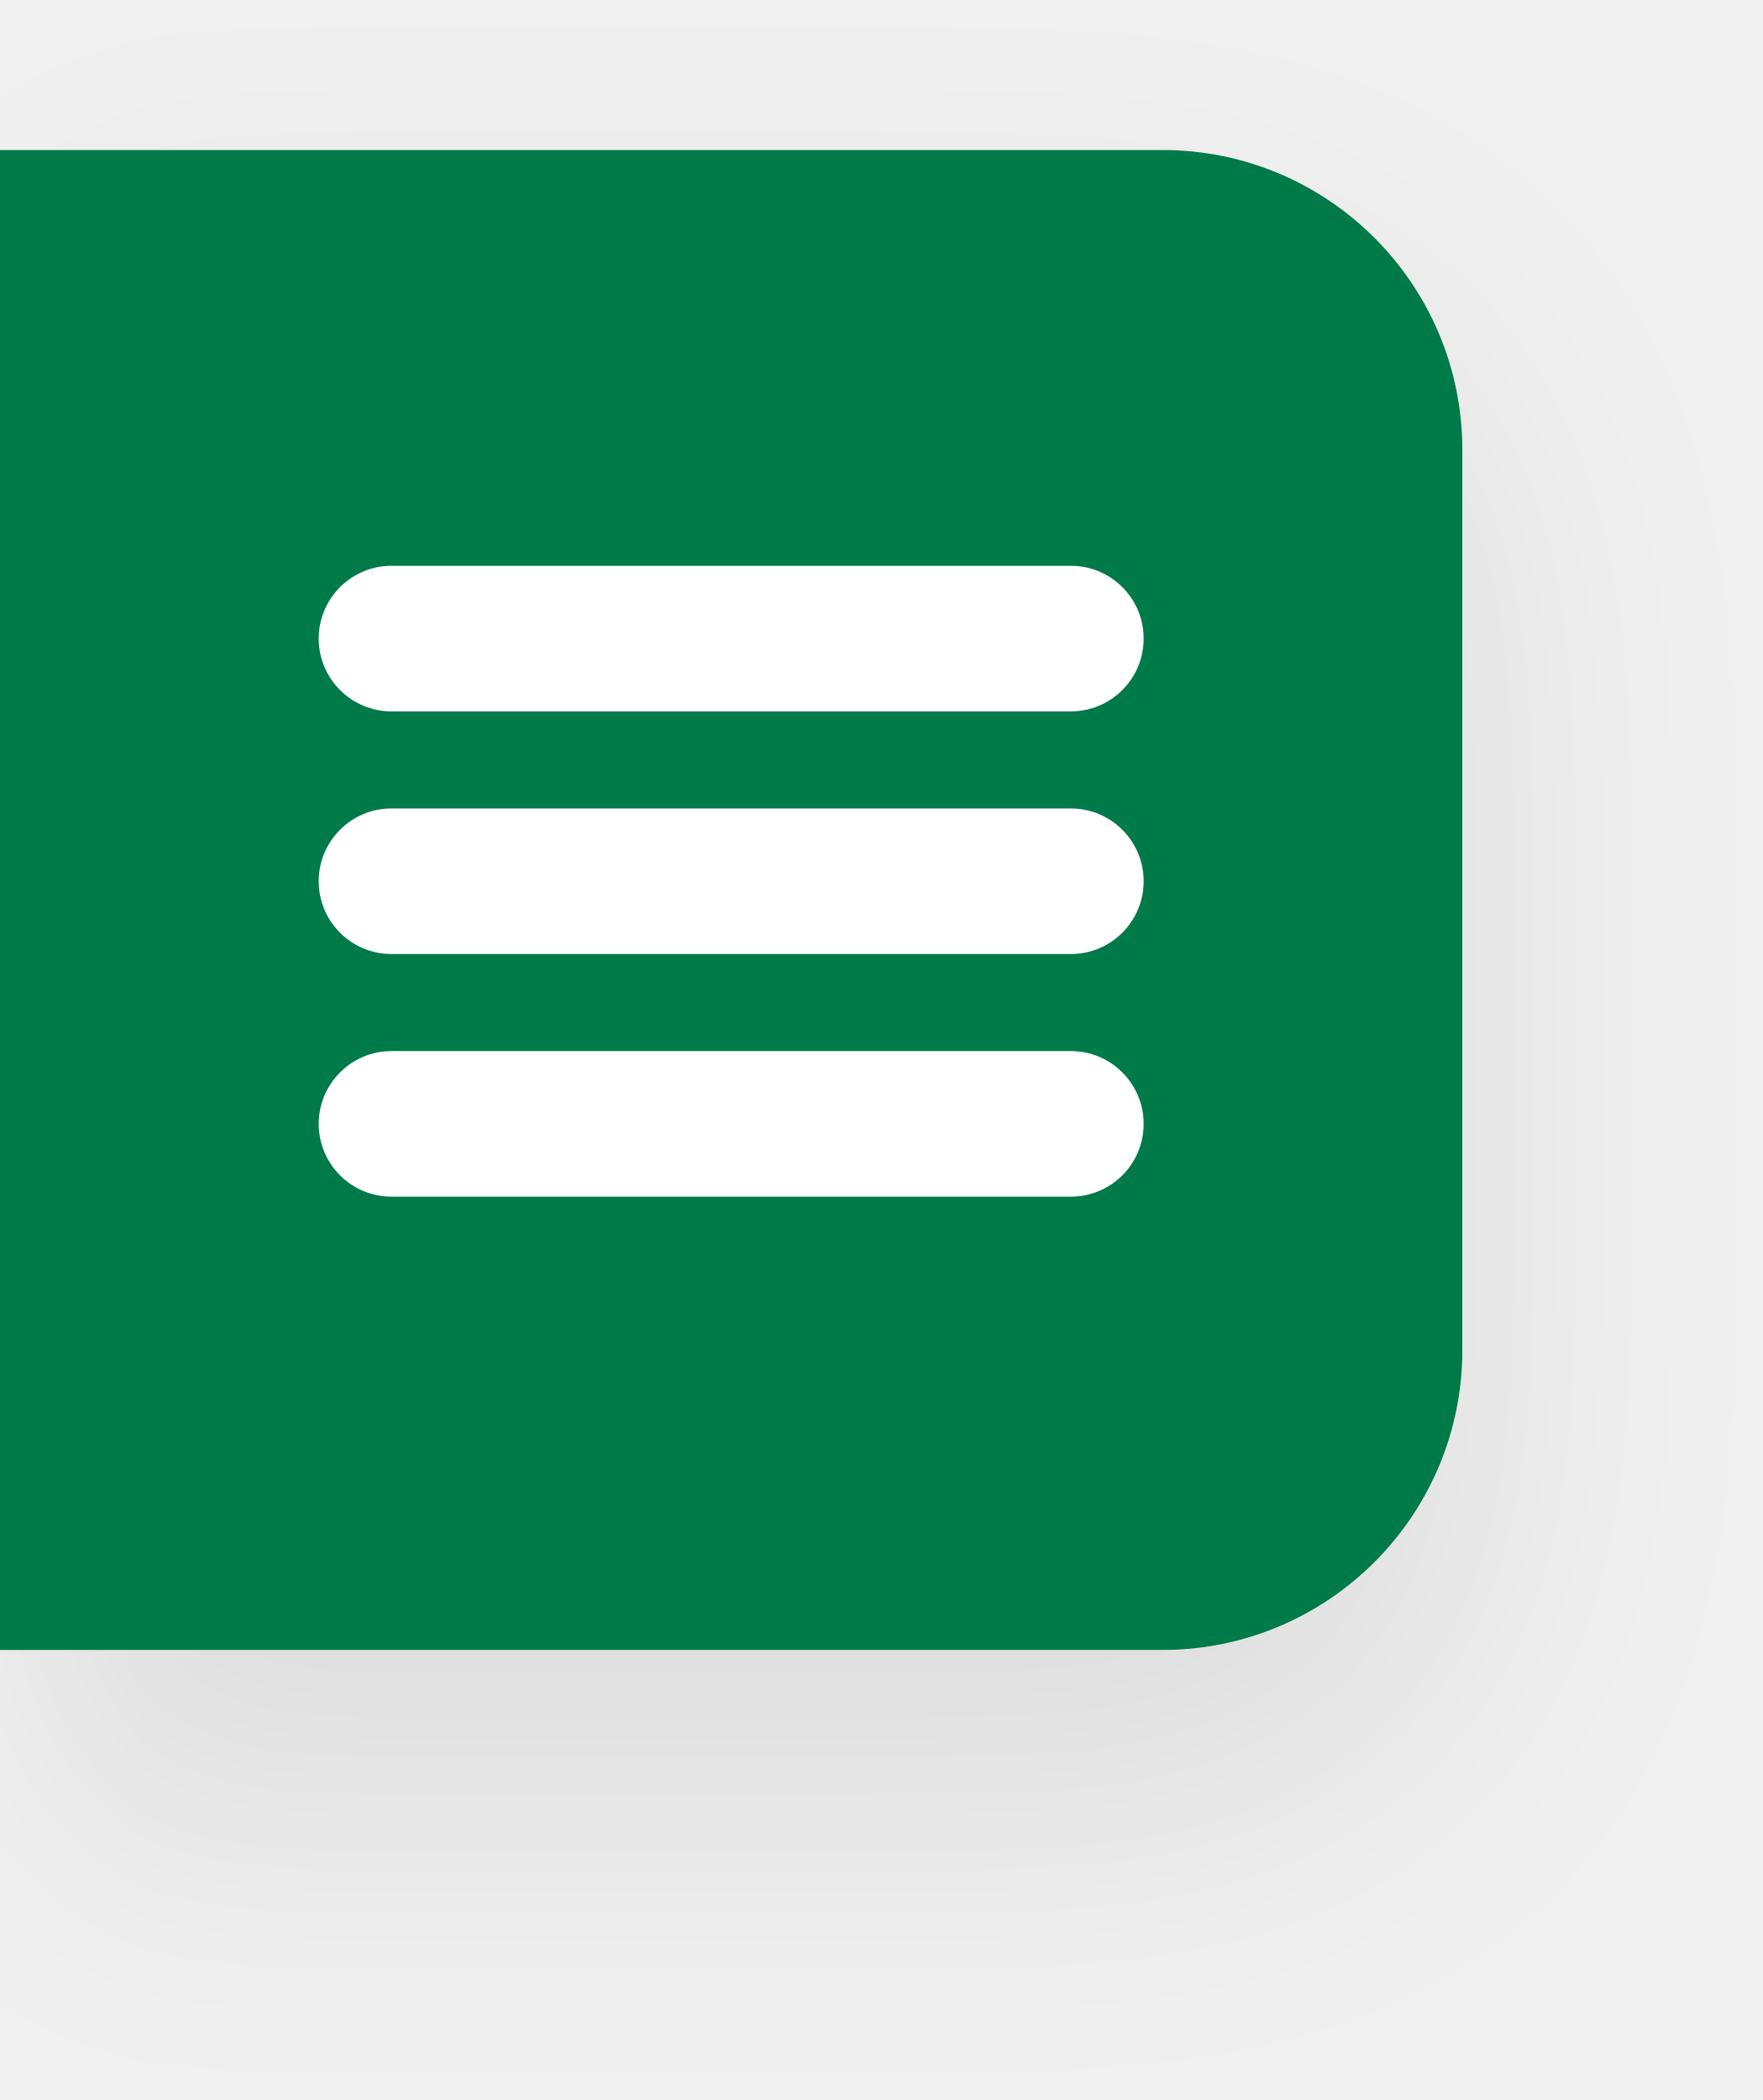
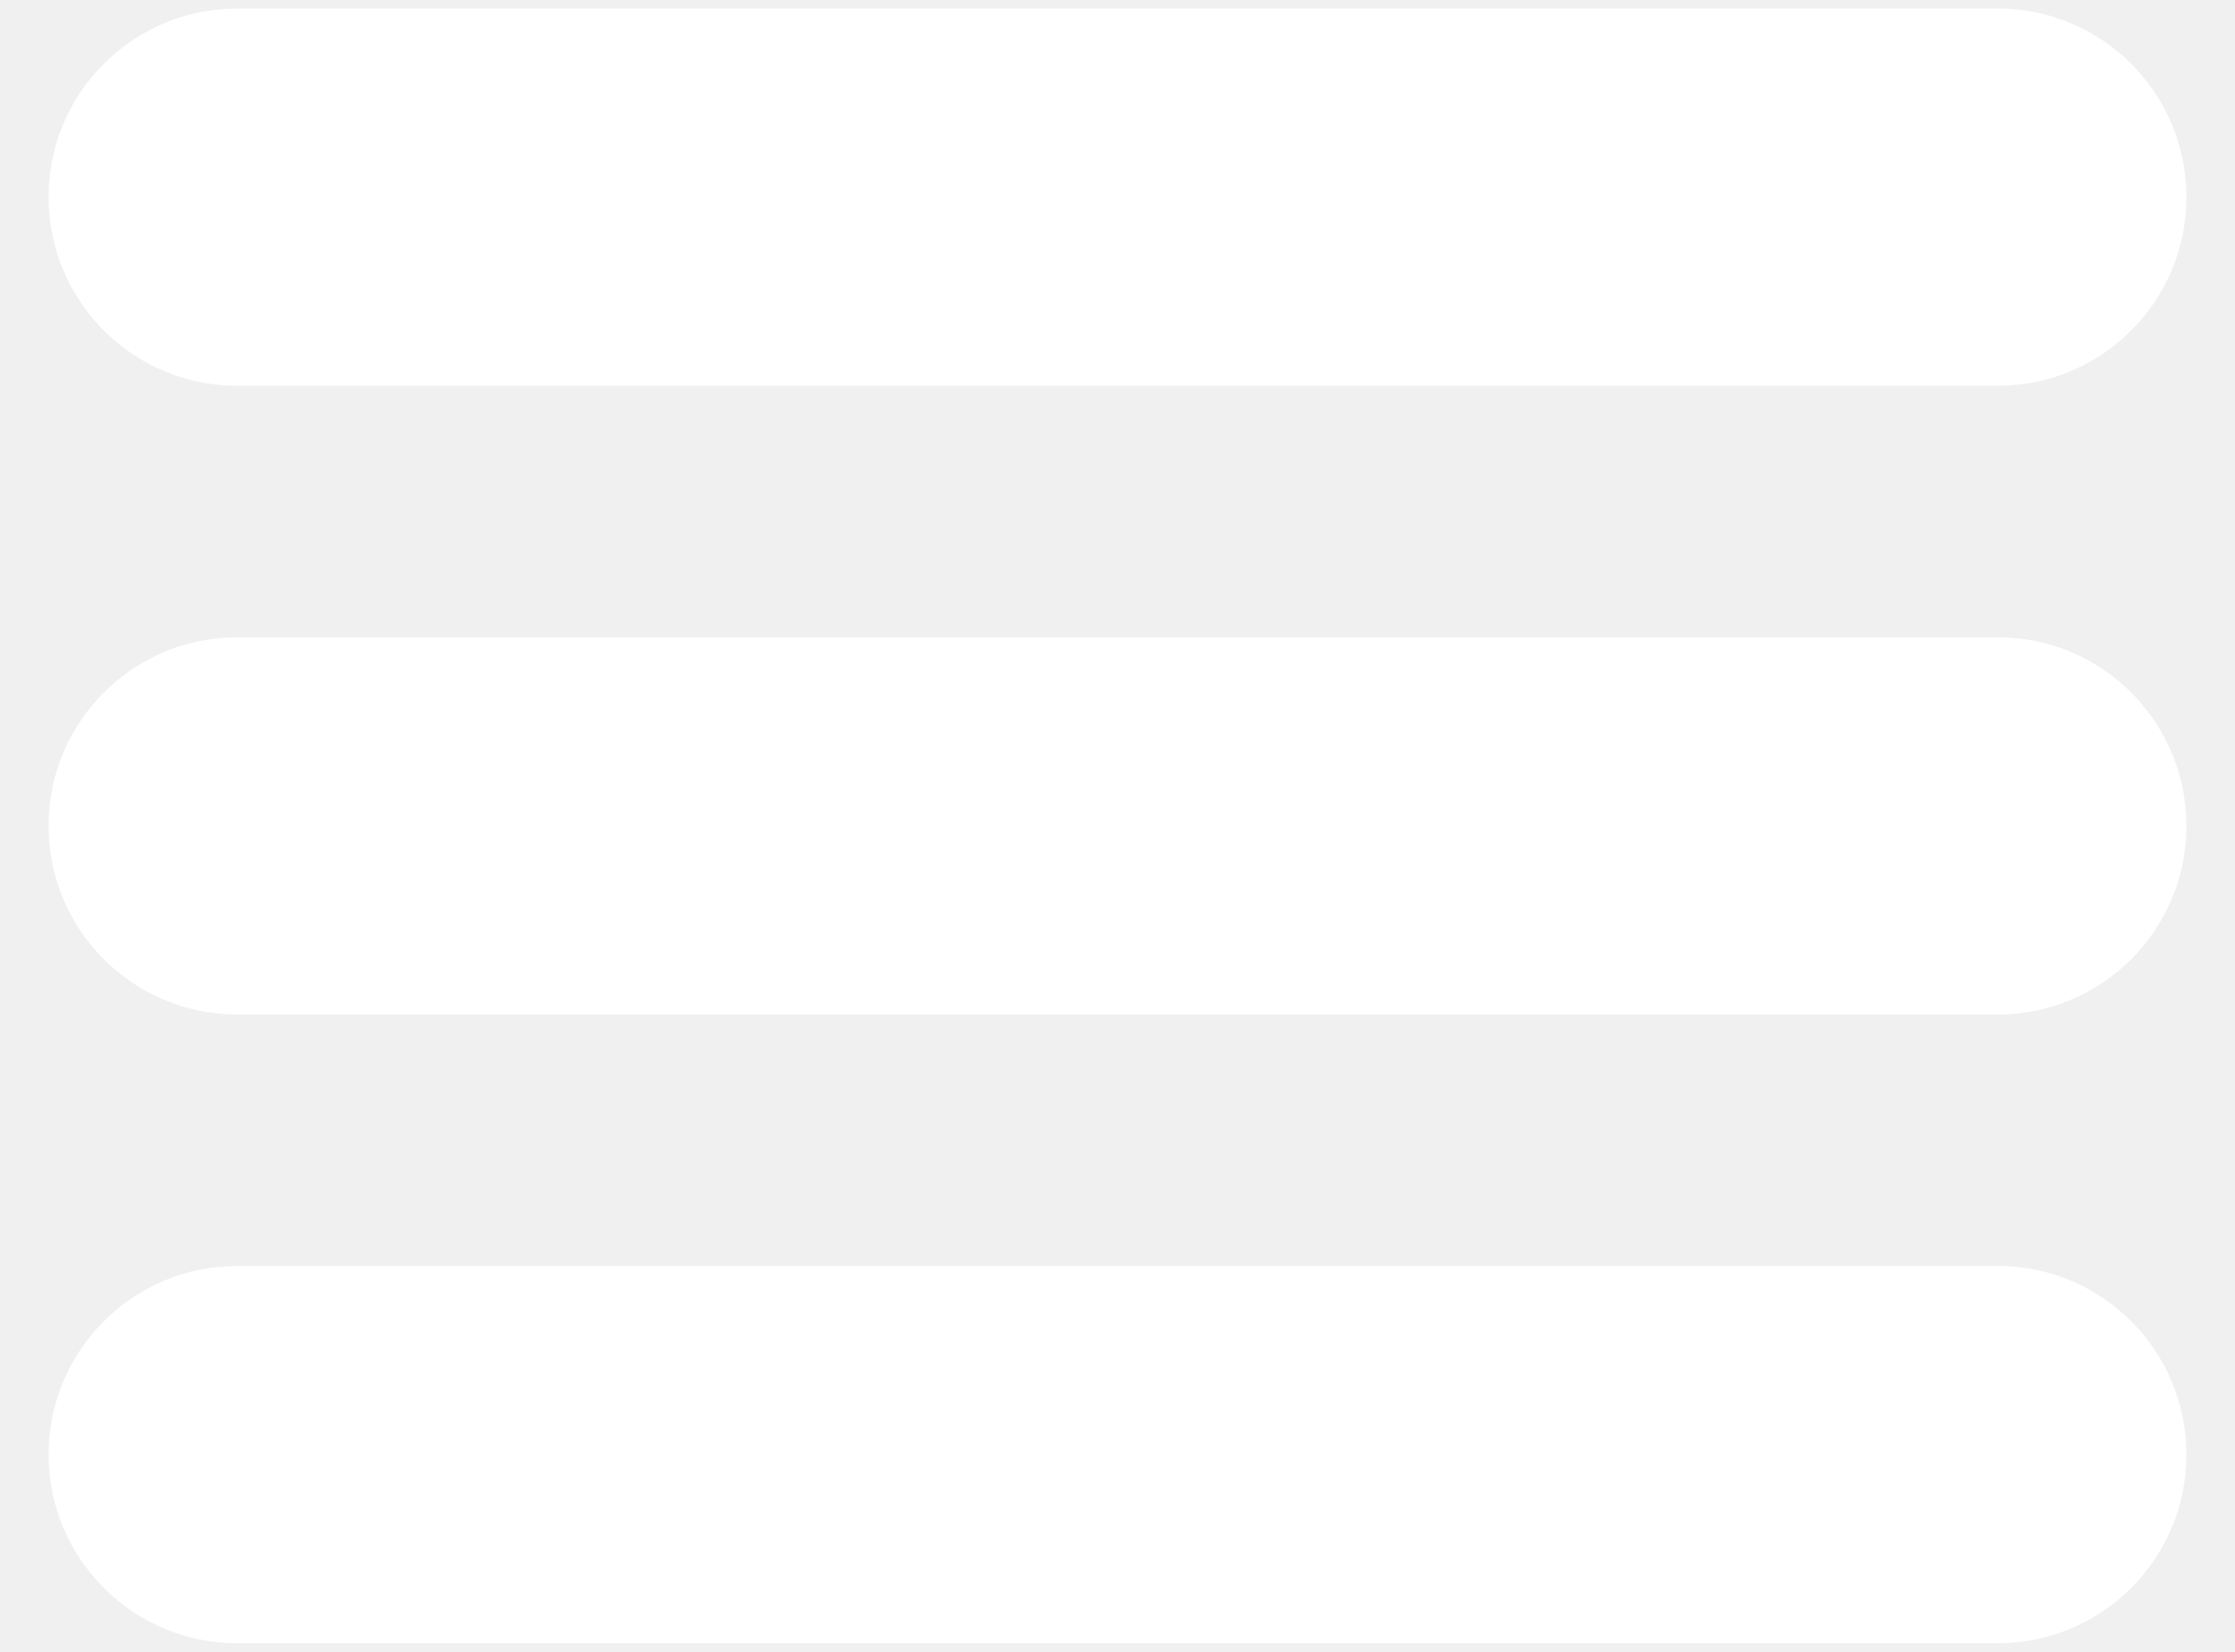
- <svg xmlns="http://www.w3.org/2000/svg" width="47" height="56" viewBox="0 0 47 56" fill="none">
-   <g filter="url(#filter0_bd_2060_11341)">
-     <path d="M0 4H31C35.418 4 39 7.582 39 12V36C39 40.418 35.418 44 31 44H0V4Z" fill="#007A49" />
-     <rect x="8.5" y="15.088" width="22" height="3.882" rx="1.941" fill="white" />
-     <rect x="8.5" y="21.559" width="22" height="3.882" rx="1.941" fill="white" />
-     <rect x="8.5" y="28.029" width="22" height="3.882" rx="1.941" fill="white" />
-   </g>
-   <defs>
-     <filter id="filter0_bd_2060_11341" x="-50" y="-46" width="139" height="140" filterUnits="userSpaceOnUse" color-interpolation-filters="sRGB">
-       <feFlood flood-opacity="0" result="BackgroundImageFix" />
-       <feGaussianBlur in="BackgroundImageFix" stdDeviation="25" />
-       <feComposite in2="SourceAlpha" operator="in" result="effect1_backgroundBlur_2060_11341" />
-       <feColorMatrix in="SourceAlpha" type="matrix" values="0 0 0 0 0 0 0 0 0 0 0 0 0 0 0 0 0 0 127 0" result="hardAlpha" />
-       <feOffset dy="4" />
-       <feGaussianBlur stdDeviation="4" />
-       <feComposite in2="hardAlpha" operator="out" />
-       <feColorMatrix type="matrix" values="0 0 0 0 0 0 0 0 0 0 0 0 0 0 0 0 0 0 0.08 0" />
-       <feBlend mode="normal" in2="effect1_backgroundBlur_2060_11341" result="effect2_dropShadow_2060_11341" />
-       <feBlend mode="normal" in="SourceGraphic" in2="effect2_dropShadow_2060_11341" result="shape" />
-     </filter>
-   </defs>
+ <svg xmlns="http://www.w3.org/2000/svg" viewBox="0 0 23 17" fill="none">
+   <rect x="0.5" y="0.088" width="22" height="3.882" rx="1.941" fill="white" />
+   <rect x="0.5" y="6.559" width="22" height="3.882" rx="1.941" fill="white" />
+   <rect x="0.5" y="13.029" width="22" height="3.882" rx="1.941" fill="white" />
</svg>
